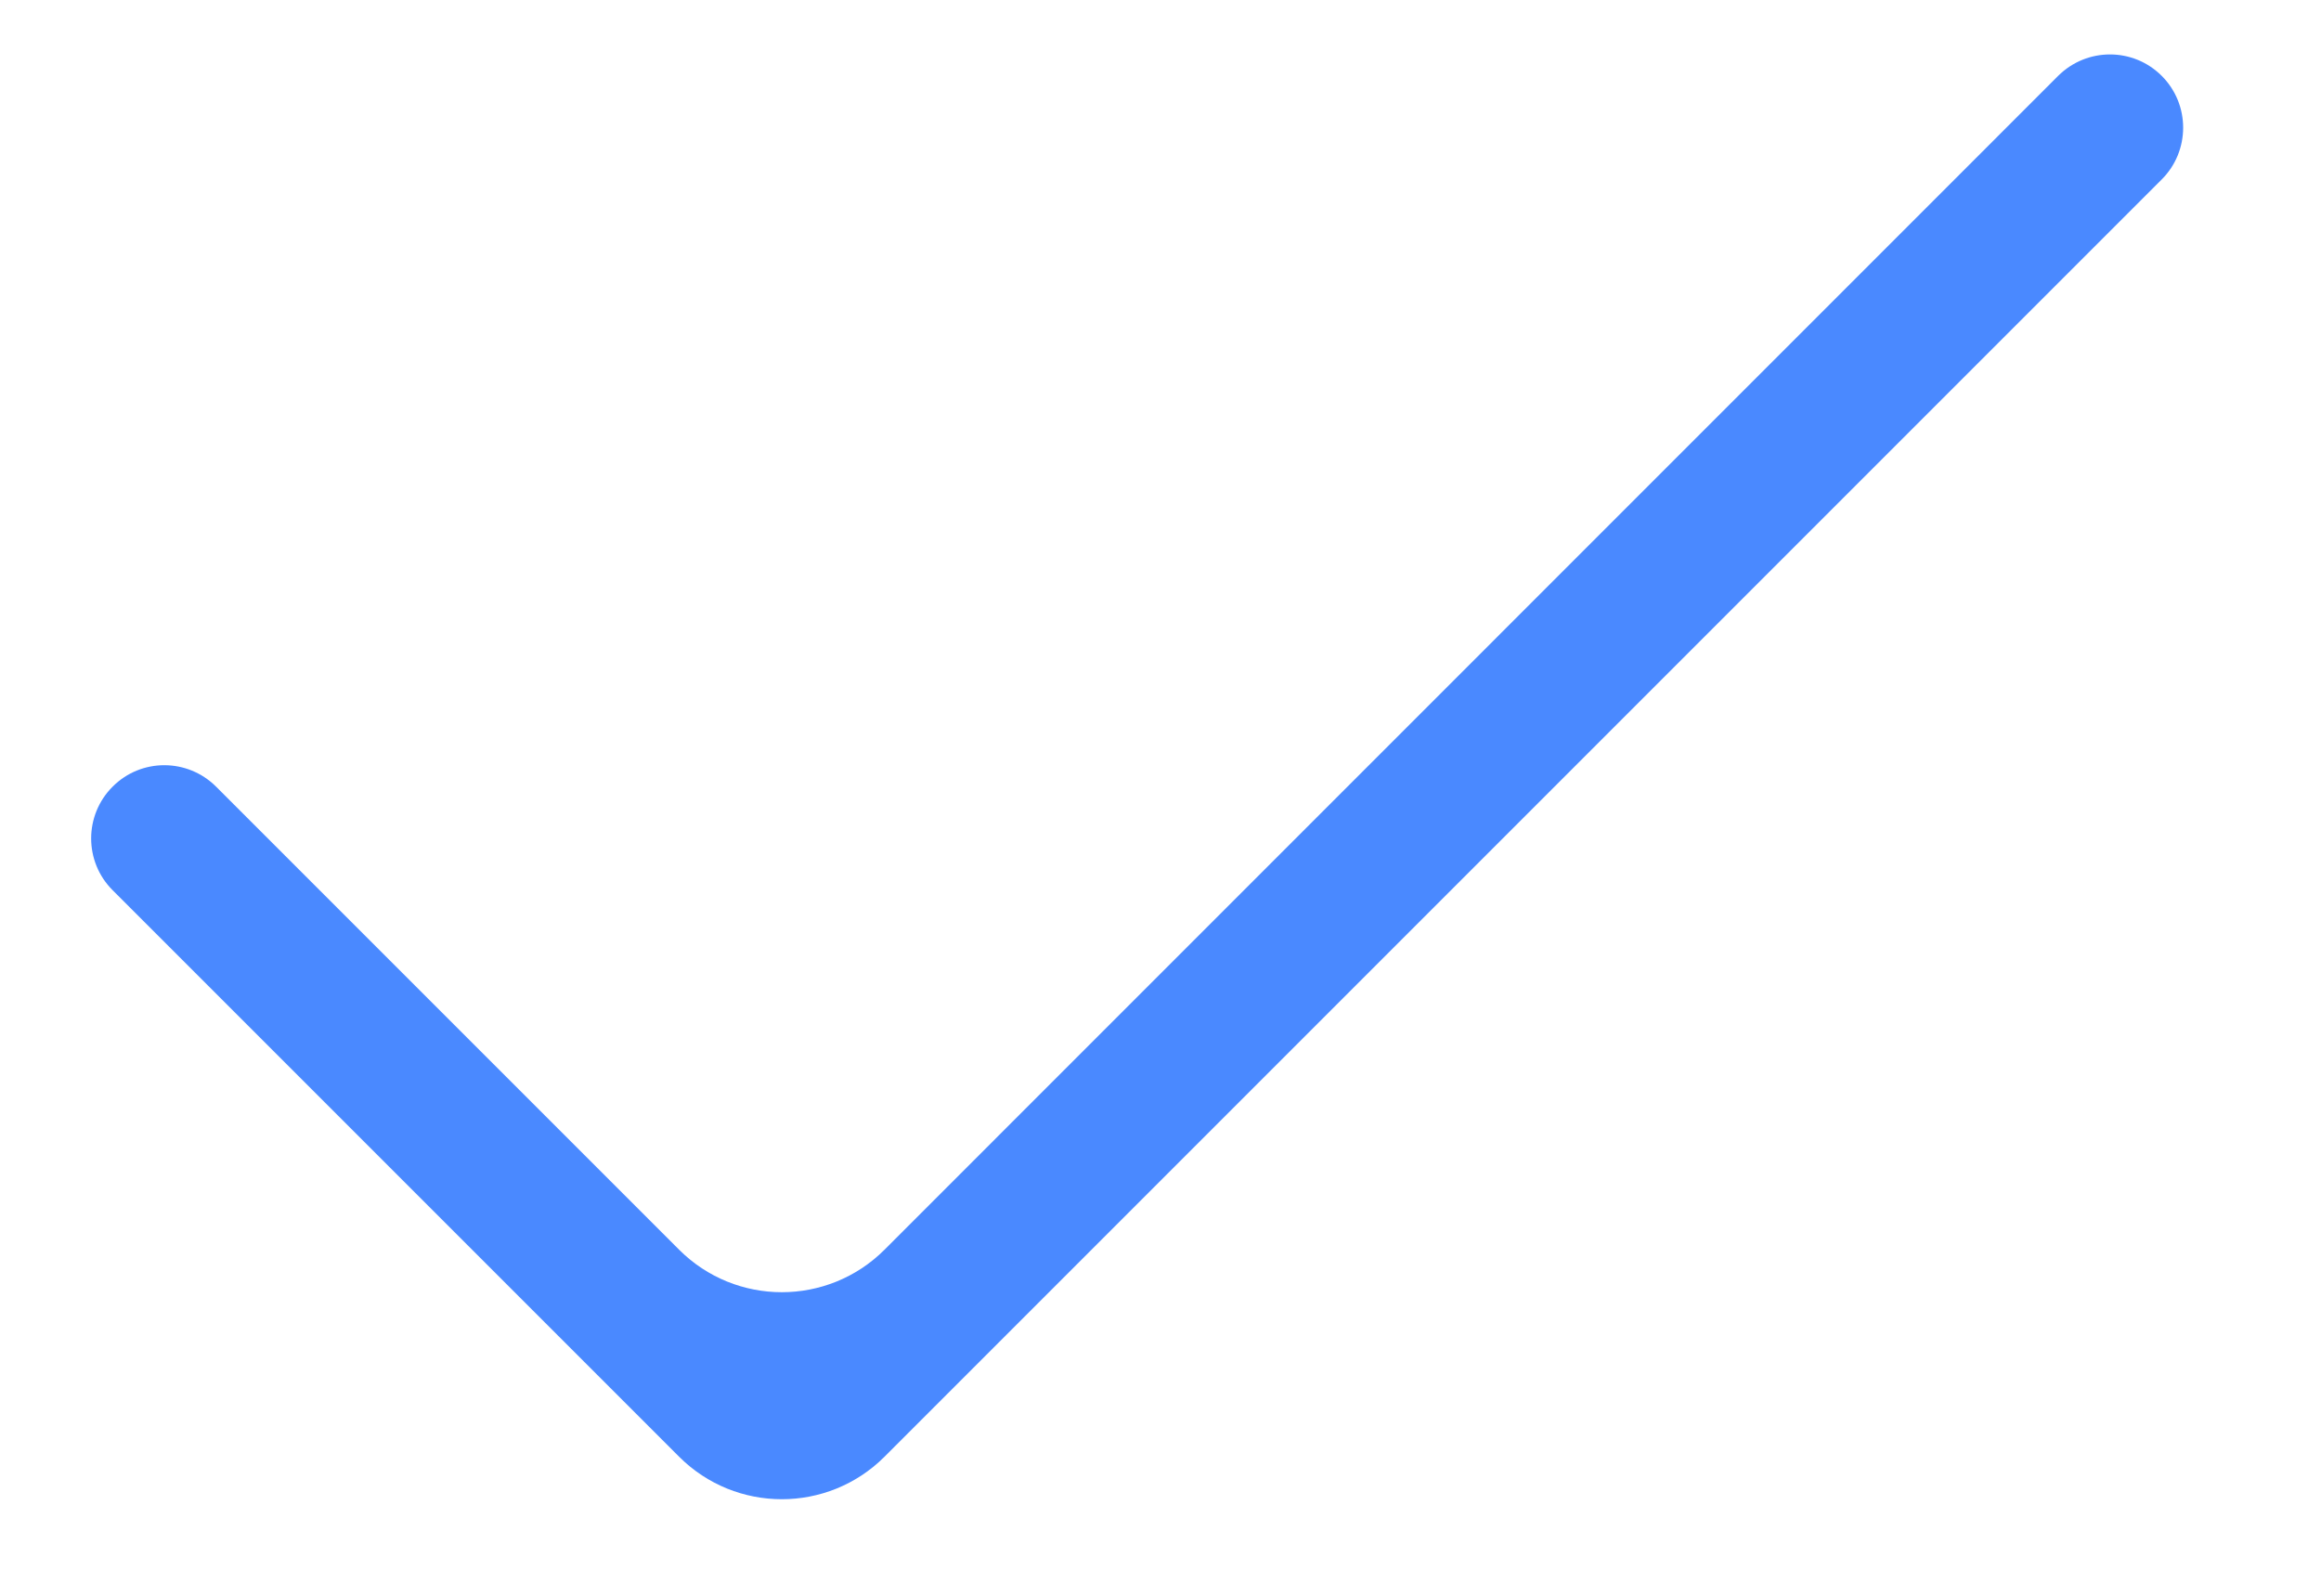
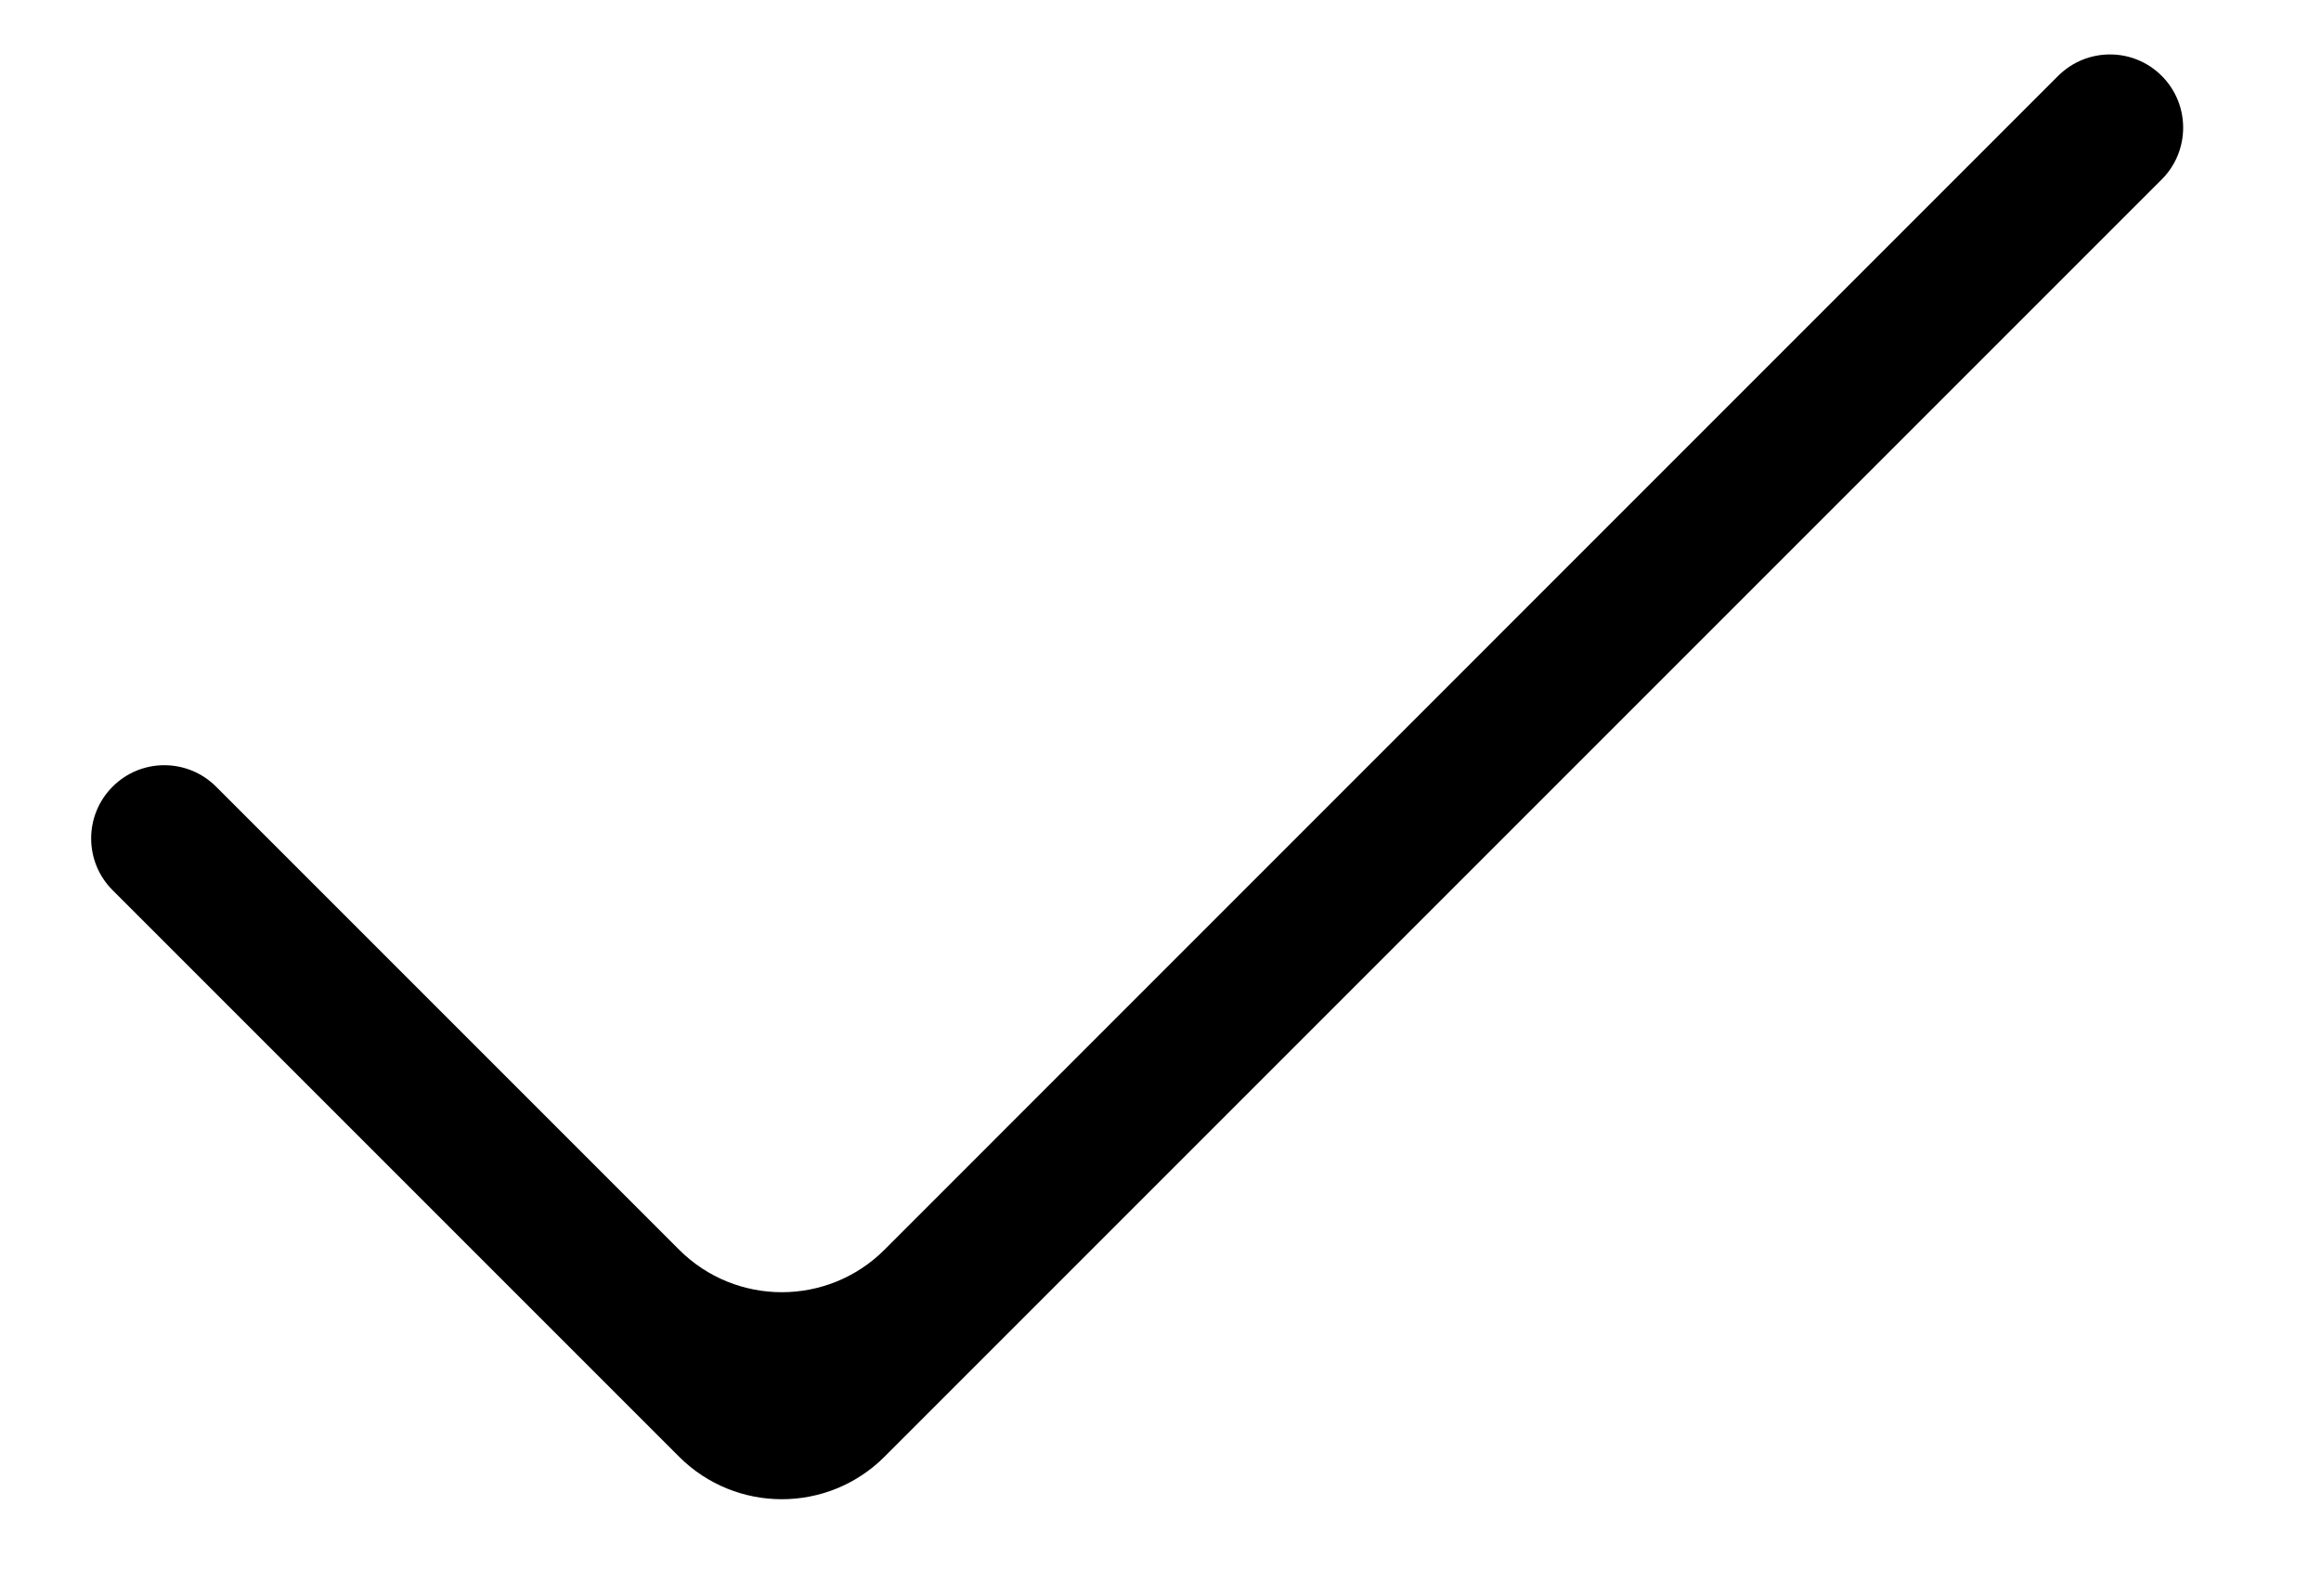
<svg xmlns="http://www.w3.org/2000/svg" width="16" height="11" viewBox="0 0 16 11" fill="none">
-   <path d="M6.097 10.042C5.706 10.432 5.073 10.432 4.682 10.042L0.776 6.136C0.579 5.939 0.579 5.619 0.777 5.422C0.974 5.225 1.293 5.226 1.49 5.423L4.682 8.615C5.073 9.005 5.706 9.005 6.097 8.615L14.188 0.523C14.386 0.326 14.705 0.326 14.902 0.523C15.099 0.72 15.099 1.04 14.902 1.237L6.097 10.042Z" fill="#4A89FF" />
+   <path d="M6.097 10.042C5.706 10.432 5.073 10.432 4.682 10.042L0.776 6.136C0.579 5.939 0.579 5.619 0.777 5.422C0.974 5.225 1.293 5.226 1.49 5.423L4.682 8.615C5.073 9.005 5.706 9.005 6.097 8.615L14.188 0.523C14.386 0.326 14.705 0.326 14.902 0.523C15.099 0.72 15.099 1.04 14.902 1.237L6.097 10.042Z" fill="currentColor" />
</svg>
